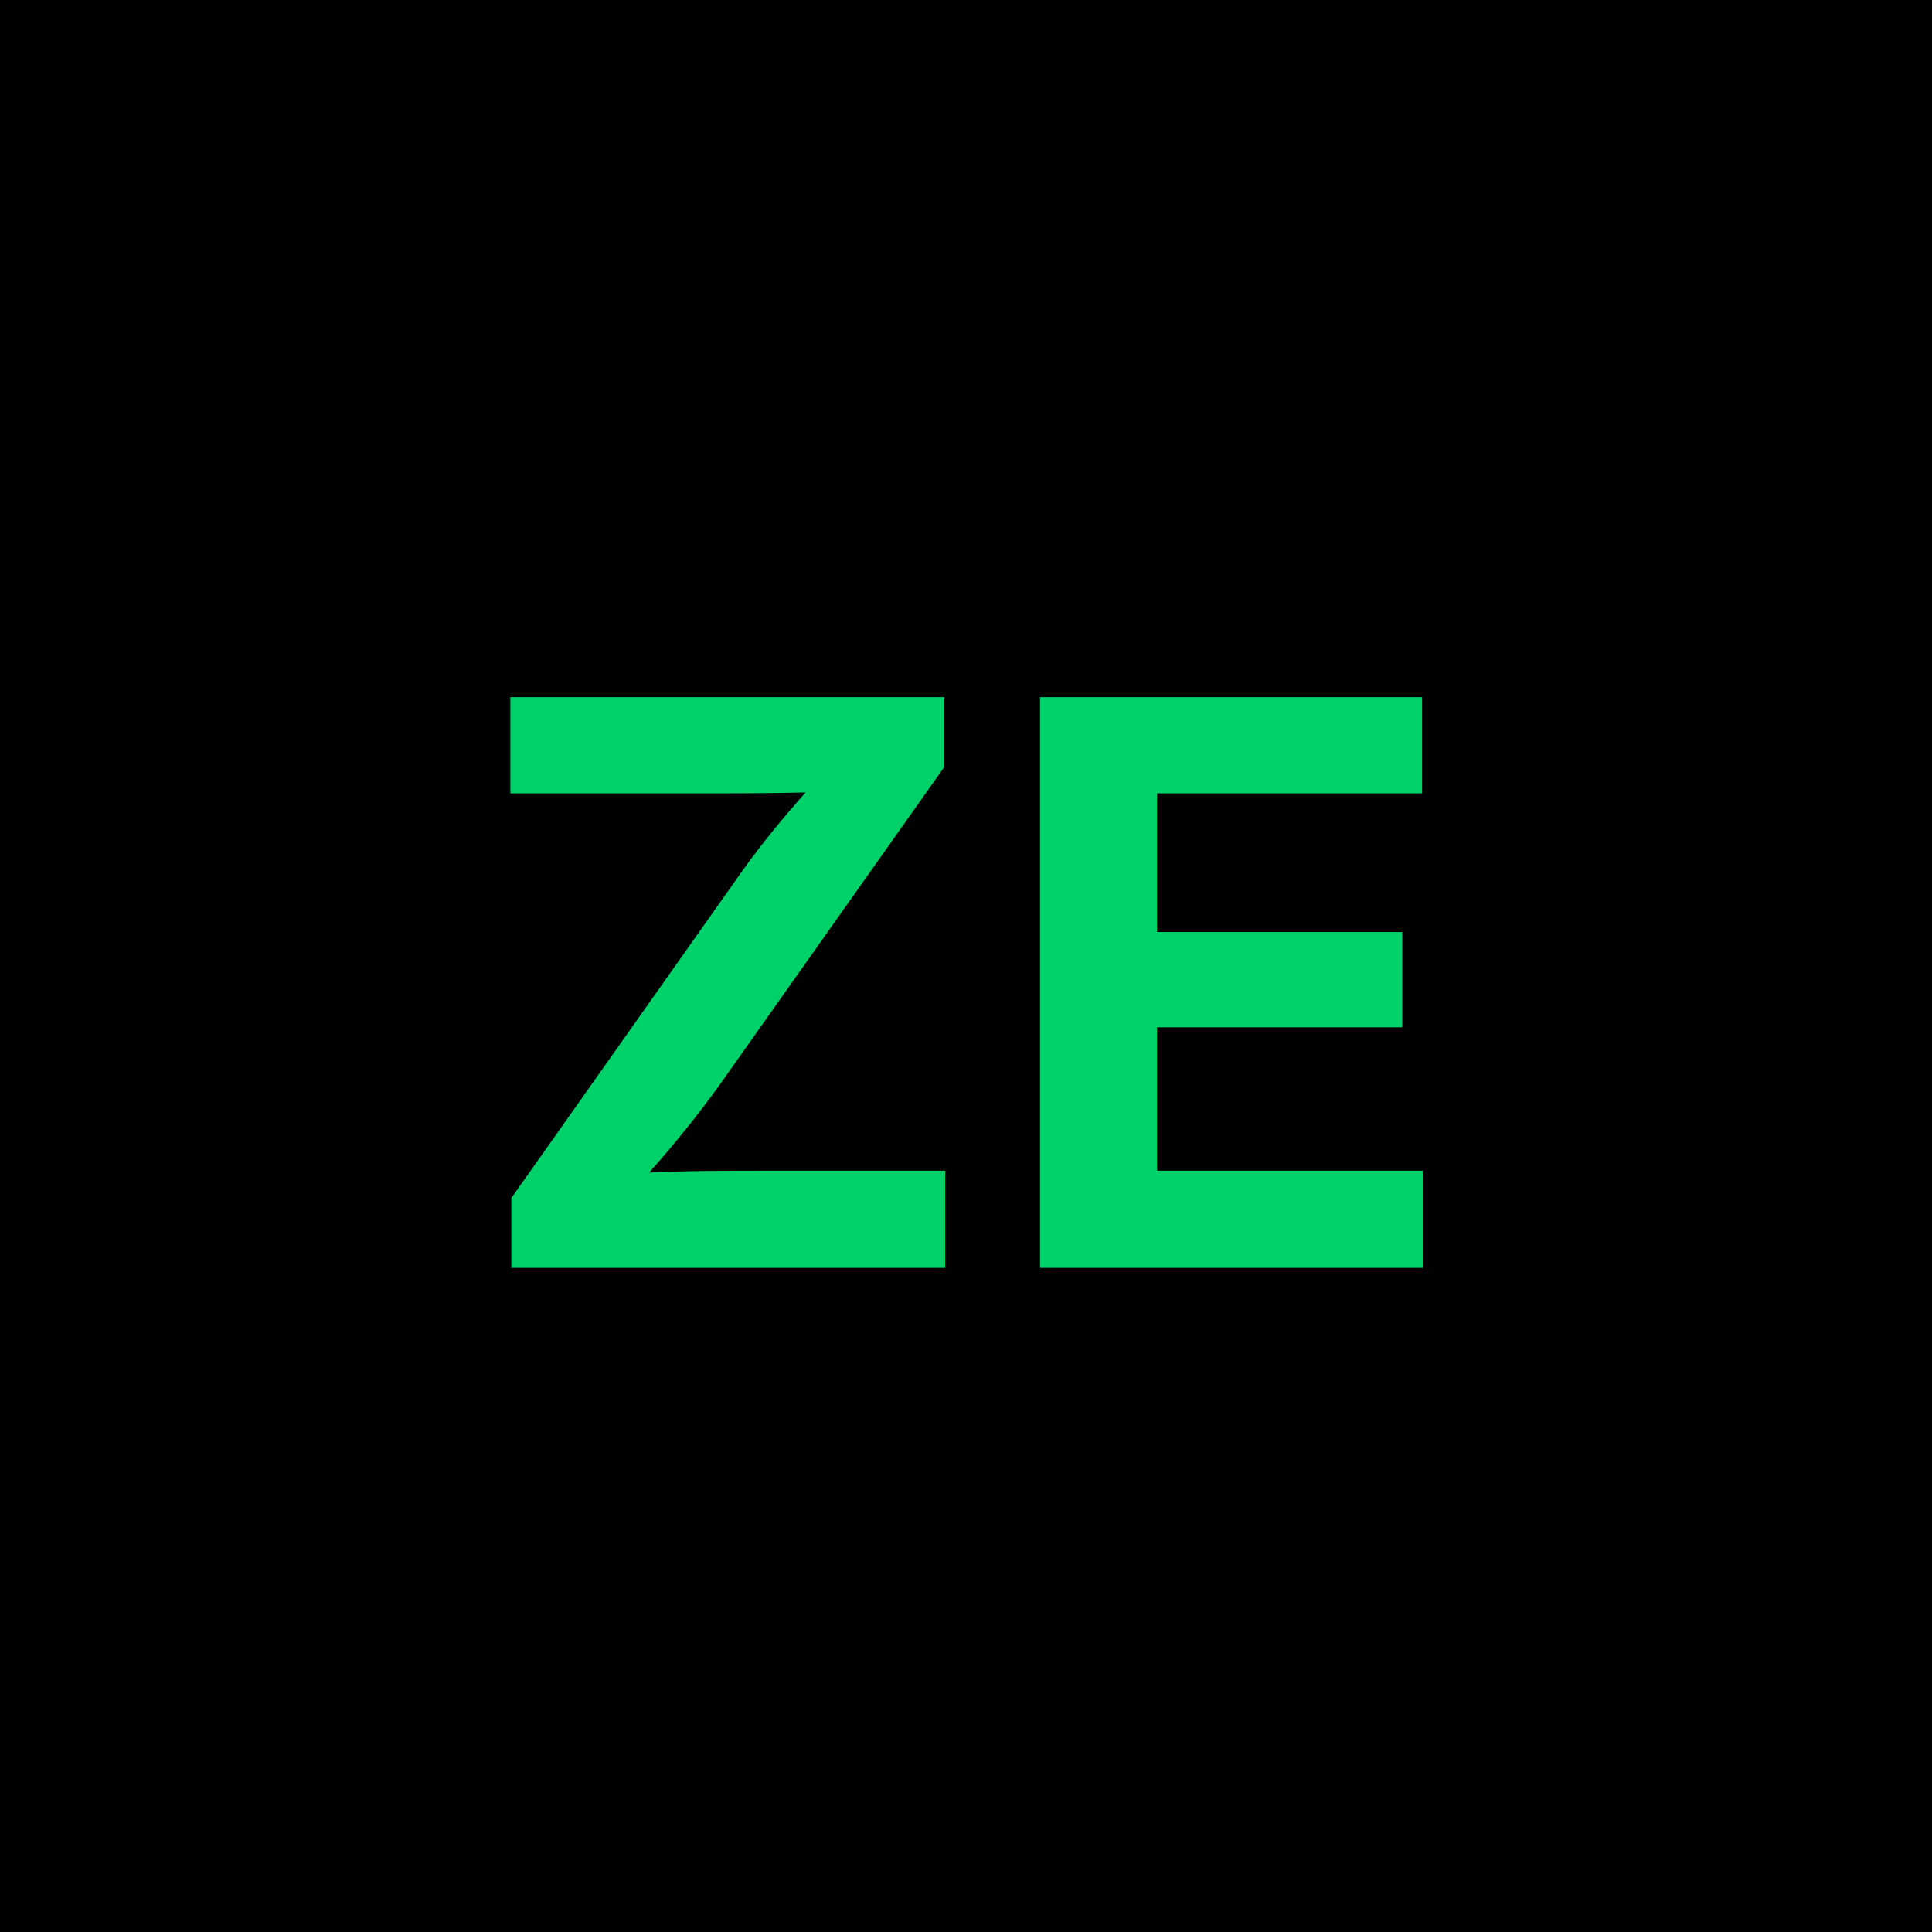
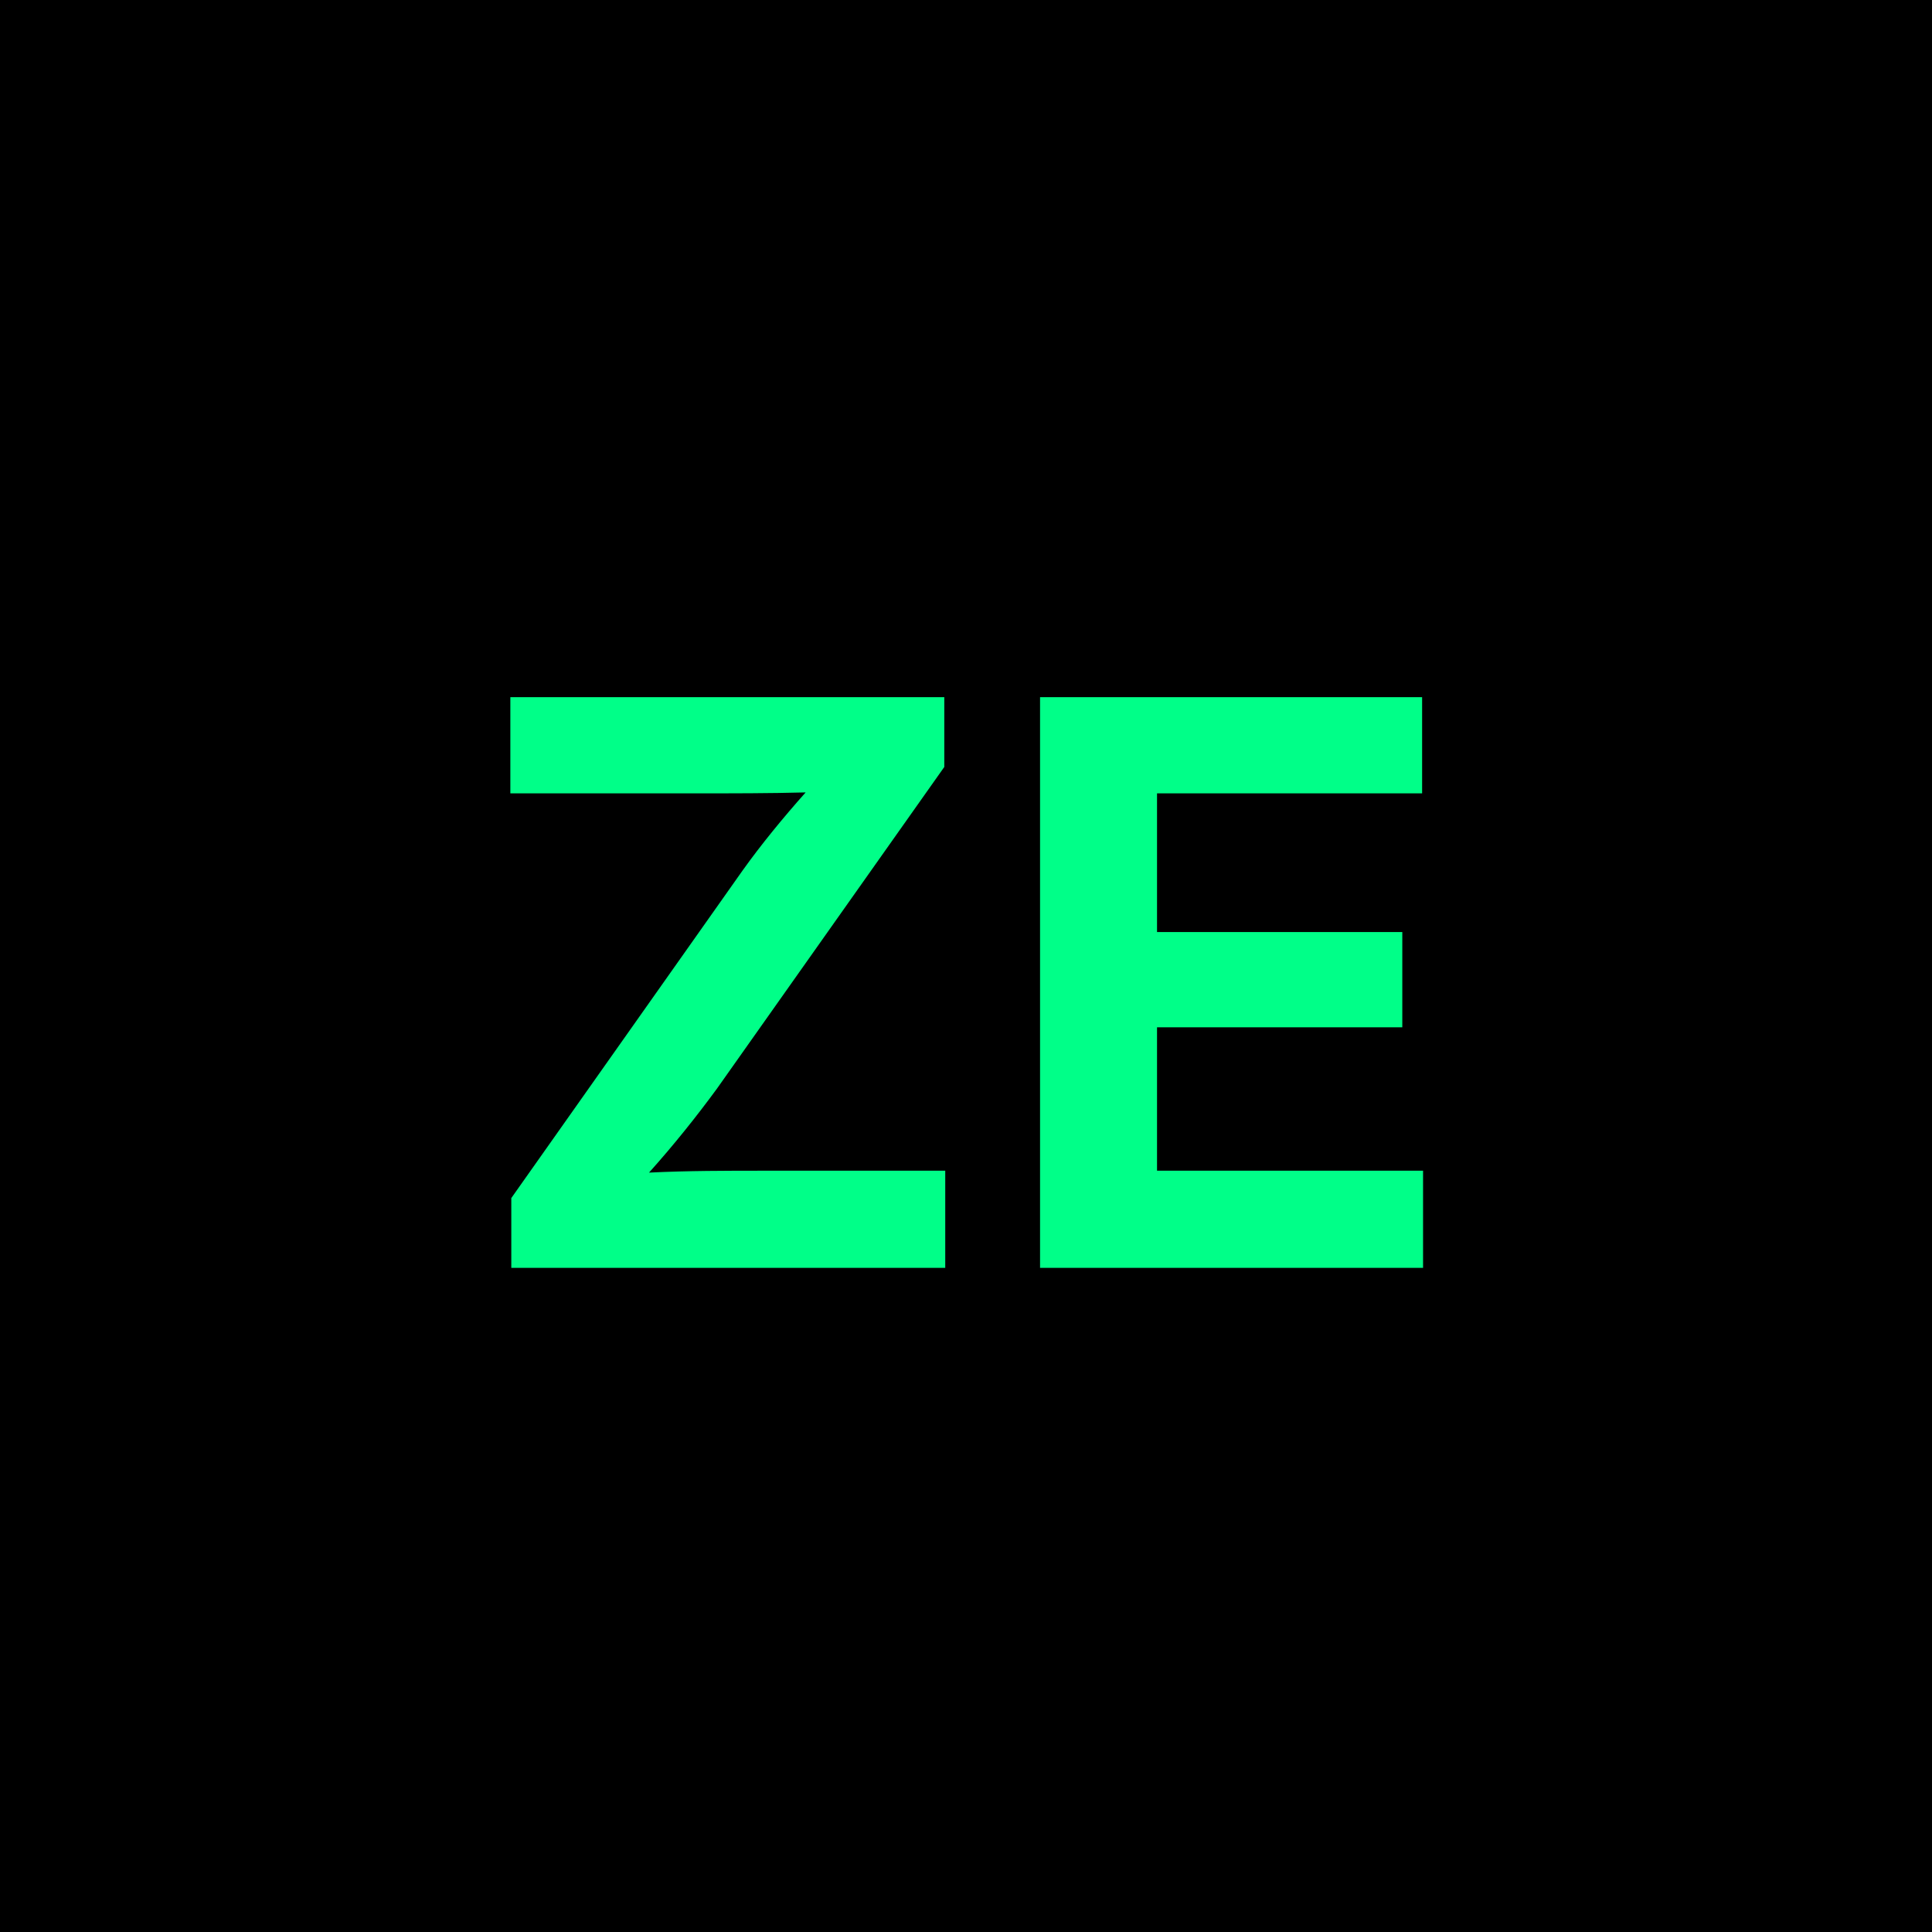
<svg xmlns="http://www.w3.org/2000/svg" viewBox="0 0 32 32">
  <rect width="32" height="32" fill="#000" />
-   <text x="16" y="21" font-family="system-ui, -apple-system, sans-serif" font-size="13" font-weight="700" fill="#00d26a" text-anchor="middle">ZE</text>
+   <text x="16" y="21" font-family="system-ui, -apple-system, sans-serif" font-size="13" font-weight="700" fill="#00ff88" text-anchor="middle">ZE</text>
</svg>
